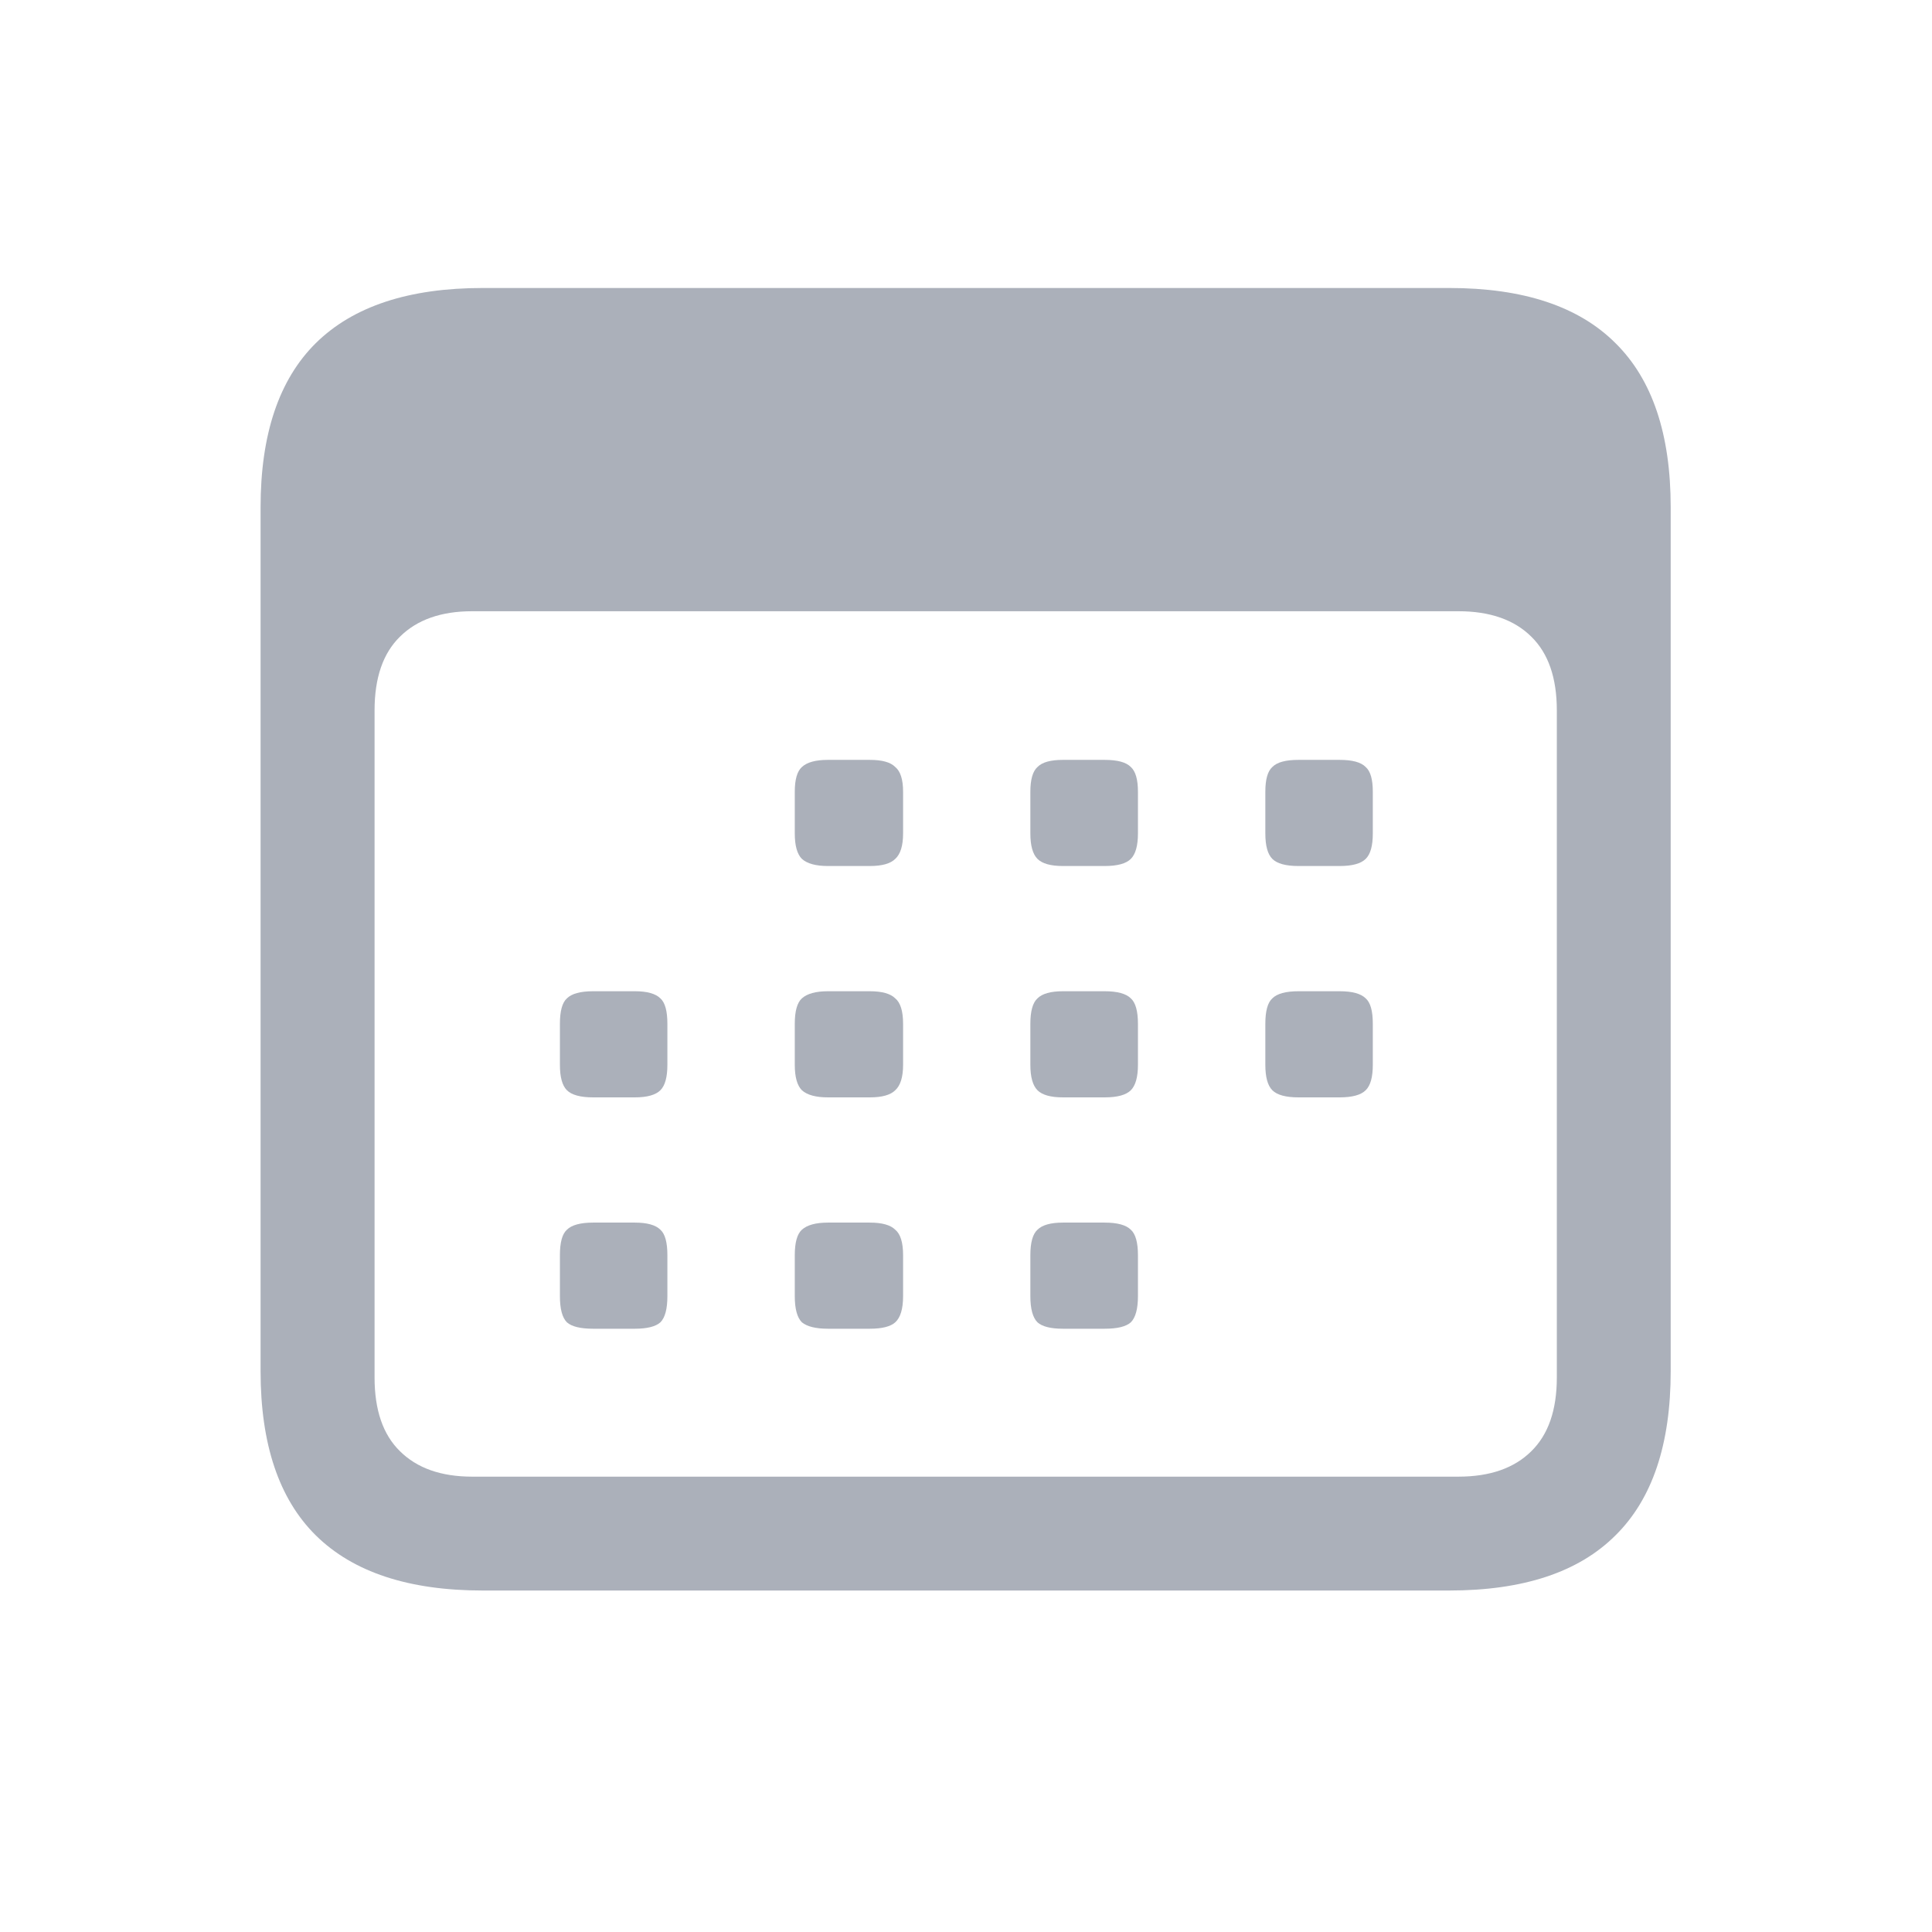
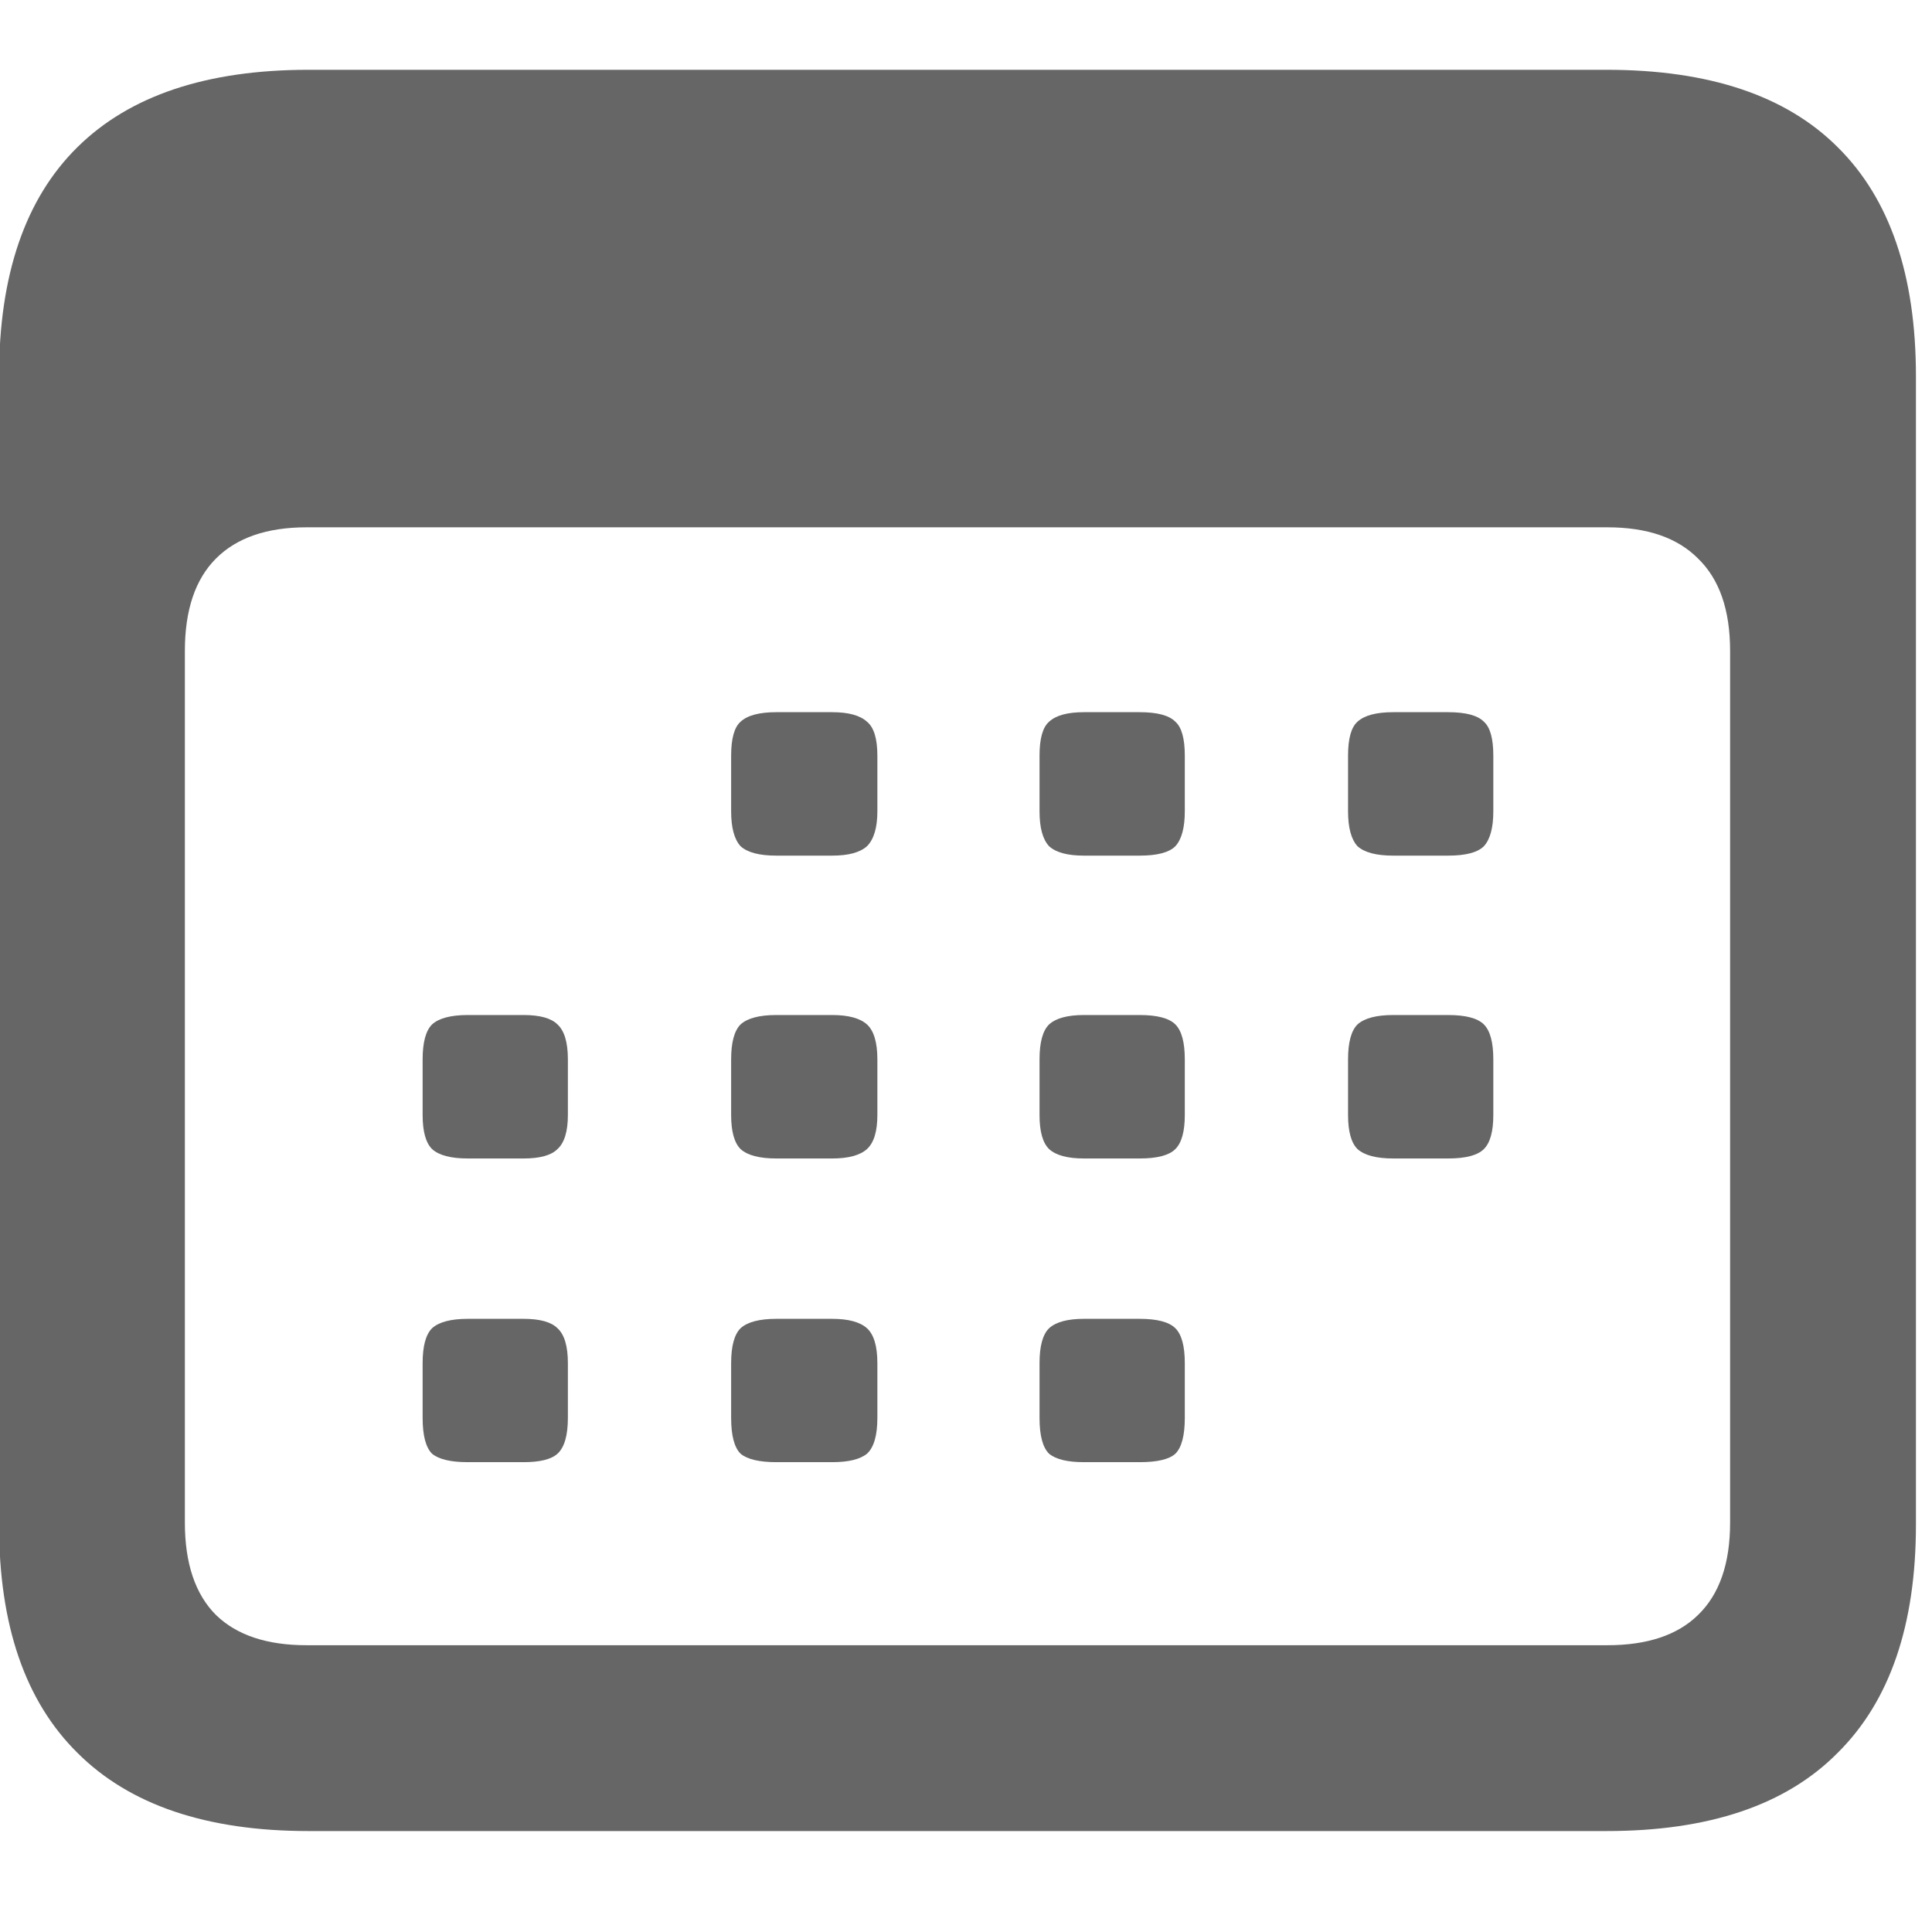
<svg xmlns="http://www.w3.org/2000/svg" width="16" height="16" viewBox="0 0 16 16" fill="none">
-   <path d="M3.998 13.172C3.385 13.172 2.924 13.02 2.615 12.715C2.311 12.414 2.158 11.961 2.158 11.355V4.201C2.158 3.596 2.311 3.143 2.615 2.842C2.924 2.537 3.385 2.385 3.998 2.385H12.002C12.615 2.385 13.074 2.537 13.379 2.842C13.684 3.143 13.836 3.596 13.836 4.201V11.355C13.836 11.961 13.684 12.414 13.379 12.715C13.074 13.02 12.615 13.172 12.002 13.172H3.998ZM3.91 12.229H12.078C12.34 12.229 12.541 12.158 12.682 12.018C12.822 11.881 12.893 11.678 12.893 11.408V5.883C12.893 5.613 12.822 5.41 12.682 5.273C12.541 5.133 12.34 5.062 12.078 5.062H3.91C3.652 5.062 3.453 5.133 3.312 5.273C3.172 5.41 3.102 5.613 3.102 5.883V11.408C3.102 11.678 3.172 11.881 3.312 12.018C3.453 12.158 3.652 12.229 3.91 12.229ZM6.857 7.172C6.756 7.172 6.684 7.152 6.641 7.113C6.602 7.074 6.582 7.004 6.582 6.902V6.557C6.582 6.455 6.602 6.387 6.641 6.352C6.684 6.312 6.756 6.293 6.857 6.293H7.203C7.305 6.293 7.375 6.312 7.414 6.352C7.457 6.387 7.479 6.455 7.479 6.557V6.902C7.479 7.004 7.457 7.074 7.414 7.113C7.375 7.152 7.305 7.172 7.203 7.172H6.857ZM8.803 7.172C8.701 7.172 8.631 7.152 8.592 7.113C8.553 7.074 8.533 7.004 8.533 6.902V6.557C8.533 6.455 8.553 6.387 8.592 6.352C8.631 6.312 8.701 6.293 8.803 6.293H9.148C9.254 6.293 9.326 6.312 9.365 6.352C9.404 6.387 9.424 6.455 9.424 6.557V6.902C9.424 7.004 9.404 7.074 9.365 7.113C9.326 7.152 9.254 7.172 9.148 7.172H8.803ZM10.754 7.172C10.648 7.172 10.576 7.152 10.537 7.113C10.498 7.074 10.479 7.004 10.479 6.902V6.557C10.479 6.455 10.498 6.387 10.537 6.352C10.576 6.312 10.648 6.293 10.754 6.293H11.094C11.199 6.293 11.271 6.312 11.31 6.352C11.35 6.387 11.369 6.455 11.369 6.557V6.902C11.369 7.004 11.35 7.074 11.31 7.113C11.271 7.152 11.199 7.172 11.094 7.172H10.754ZM4.912 9.088C4.807 9.088 4.734 9.068 4.695 9.029C4.656 8.99 4.637 8.92 4.637 8.818V8.479C4.637 8.373 4.656 8.303 4.695 8.268C4.734 8.229 4.807 8.209 4.912 8.209H5.258C5.359 8.209 5.43 8.229 5.469 8.268C5.508 8.303 5.527 8.373 5.527 8.479V8.818C5.527 8.92 5.508 8.99 5.469 9.029C5.43 9.068 5.359 9.088 5.258 9.088H4.912ZM6.857 9.088C6.756 9.088 6.684 9.068 6.641 9.029C6.602 8.99 6.582 8.92 6.582 8.818V8.479C6.582 8.373 6.602 8.303 6.641 8.268C6.684 8.229 6.756 8.209 6.857 8.209H7.203C7.305 8.209 7.375 8.229 7.414 8.268C7.457 8.303 7.479 8.373 7.479 8.479V8.818C7.479 8.92 7.457 8.99 7.414 9.029C7.375 9.068 7.305 9.088 7.203 9.088H6.857ZM8.803 9.088C8.701 9.088 8.631 9.068 8.592 9.029C8.553 8.99 8.533 8.92 8.533 8.818V8.479C8.533 8.373 8.553 8.303 8.592 8.268C8.631 8.229 8.701 8.209 8.803 8.209H9.148C9.254 8.209 9.326 8.229 9.365 8.268C9.404 8.303 9.424 8.373 9.424 8.479V8.818C9.424 8.92 9.404 8.99 9.365 9.029C9.326 9.068 9.254 9.088 9.148 9.088H8.803ZM10.754 9.088C10.648 9.088 10.576 9.068 10.537 9.029C10.498 8.99 10.479 8.92 10.479 8.818V8.479C10.479 8.373 10.498 8.303 10.537 8.268C10.576 8.229 10.648 8.209 10.754 8.209H11.094C11.199 8.209 11.271 8.229 11.31 8.268C11.35 8.303 11.369 8.373 11.369 8.479V8.818C11.369 8.92 11.35 8.99 11.31 9.029C11.271 9.068 11.199 9.088 11.094 9.088H10.754ZM4.912 11.004C4.807 11.004 4.734 10.986 4.695 10.951C4.656 10.912 4.637 10.84 4.637 10.734V10.395C4.637 10.289 4.656 10.219 4.695 10.184C4.734 10.145 4.807 10.125 4.912 10.125H5.258C5.359 10.125 5.43 10.145 5.469 10.184C5.508 10.219 5.527 10.289 5.527 10.395V10.734C5.527 10.84 5.508 10.912 5.469 10.951C5.43 10.986 5.359 11.004 5.258 11.004H4.912ZM6.857 11.004C6.756 11.004 6.684 10.986 6.641 10.951C6.602 10.912 6.582 10.84 6.582 10.734V10.395C6.582 10.289 6.602 10.219 6.641 10.184C6.684 10.145 6.756 10.125 6.857 10.125H7.203C7.305 10.125 7.375 10.145 7.414 10.184C7.457 10.219 7.479 10.289 7.479 10.395V10.734C7.479 10.84 7.457 10.912 7.414 10.951C7.375 10.986 7.305 11.004 7.203 11.004H6.857ZM8.803 11.004C8.701 11.004 8.631 10.986 8.592 10.951C8.553 10.912 8.533 10.84 8.533 10.734V10.395C8.533 10.289 8.553 10.219 8.592 10.184C8.631 10.145 8.701 10.125 8.803 10.125H9.148C9.254 10.125 9.326 10.145 9.365 10.184C9.404 10.219 9.424 10.289 9.424 10.395V10.734C9.424 10.84 9.404 10.912 9.365 10.951C9.326 10.986 9.254 11.004 9.148 11.004H8.803Z" fill="#ABB0BA" />
+   <path d="M2.555 15.164C1.711 15.164 1.073 14.948 0.641 14.516C0.208 14.088 -0.008 13.458 -0.008 12.625V3.117C-0.008 2.279 0.208 1.646 0.641 1.219C1.073 0.792 1.711 0.578 2.555 0.578H13.305C14.154 0.578 14.792 0.792 15.219 1.219C15.651 1.646 15.867 2.279 15.867 3.117V12.625C15.867 13.458 15.651 14.088 15.219 14.516C14.792 14.948 14.154 15.164 13.305 15.164H2.555ZM2.539 13.625H13.312C13.641 13.625 13.891 13.542 14.062 13.375C14.24 13.203 14.328 12.948 14.328 12.609V5.391C14.328 5.052 14.24 4.797 14.062 4.625C13.891 4.453 13.641 4.367 13.312 4.367H2.539C2.211 4.367 1.961 4.453 1.789 4.625C1.617 4.797 1.531 5.052 1.531 5.391V12.609C1.531 12.948 1.617 13.203 1.789 13.375C1.961 13.542 2.211 13.625 2.539 13.625ZM6.43 7.086C6.289 7.086 6.19 7.06 6.133 7.008C6.081 6.951 6.055 6.854 6.055 6.719V6.258C6.055 6.117 6.081 6.023 6.133 5.977C6.19 5.924 6.289 5.898 6.43 5.898H6.891C7.026 5.898 7.122 5.924 7.18 5.977C7.237 6.023 7.266 6.117 7.266 6.258V6.719C7.266 6.854 7.237 6.951 7.18 7.008C7.122 7.06 7.026 7.086 6.891 7.086H6.43ZM8.977 7.086C8.841 7.086 8.745 7.06 8.688 7.008C8.635 6.951 8.609 6.854 8.609 6.719V6.258C8.609 6.117 8.635 6.023 8.688 5.977C8.745 5.924 8.841 5.898 8.977 5.898H9.438C9.583 5.898 9.682 5.924 9.734 5.977C9.786 6.023 9.812 6.117 9.812 6.258V6.719C9.812 6.854 9.786 6.951 9.734 7.008C9.682 7.06 9.583 7.086 9.438 7.086H8.977ZM11.539 7.086C11.398 7.086 11.3 7.06 11.242 7.008C11.19 6.951 11.164 6.854 11.164 6.719V6.258C11.164 6.117 11.19 6.023 11.242 5.977C11.3 5.924 11.398 5.898 11.539 5.898H11.992C12.138 5.898 12.237 5.924 12.289 5.977C12.341 6.023 12.367 6.117 12.367 6.258V6.719C12.367 6.854 12.341 6.951 12.289 7.008C12.237 7.06 12.138 7.086 11.992 7.086H11.539ZM3.875 9.594C3.734 9.594 3.635 9.568 3.578 9.516C3.526 9.464 3.5 9.37 3.5 9.234V8.773C3.5 8.633 3.526 8.536 3.578 8.484C3.635 8.432 3.734 8.406 3.875 8.406H4.336C4.471 8.406 4.565 8.432 4.617 8.484C4.674 8.536 4.703 8.633 4.703 8.773V9.234C4.703 9.37 4.674 9.464 4.617 9.516C4.565 9.568 4.471 9.594 4.336 9.594H3.875ZM6.43 9.594C6.289 9.594 6.19 9.568 6.133 9.516C6.081 9.464 6.055 9.37 6.055 9.234V8.773C6.055 8.633 6.081 8.536 6.133 8.484C6.19 8.432 6.289 8.406 6.43 8.406H6.891C7.026 8.406 7.122 8.432 7.18 8.484C7.237 8.536 7.266 8.633 7.266 8.773V9.234C7.266 9.37 7.237 9.464 7.18 9.516C7.122 9.568 7.026 9.594 6.891 9.594H6.43ZM8.977 9.594C8.841 9.594 8.745 9.568 8.688 9.516C8.635 9.464 8.609 9.37 8.609 9.234V8.773C8.609 8.633 8.635 8.536 8.688 8.484C8.745 8.432 8.841 8.406 8.977 8.406H9.438C9.583 8.406 9.682 8.432 9.734 8.484C9.786 8.536 9.812 8.633 9.812 8.773V9.234C9.812 9.37 9.786 9.464 9.734 9.516C9.682 9.568 9.583 9.594 9.438 9.594H8.977ZM11.539 9.594C11.398 9.594 11.3 9.568 11.242 9.516C11.19 9.464 11.164 9.37 11.164 9.234V8.773C11.164 8.633 11.19 8.536 11.242 8.484C11.3 8.432 11.398 8.406 11.539 8.406H11.992C12.138 8.406 12.237 8.432 12.289 8.484C12.341 8.536 12.367 8.633 12.367 8.773V9.234C12.367 9.37 12.341 9.464 12.289 9.516C12.237 9.568 12.138 9.594 11.992 9.594H11.539ZM3.875 12.109C3.734 12.109 3.635 12.086 3.578 12.039C3.526 11.987 3.5 11.888 3.5 11.742V11.289C3.5 11.148 3.526 11.052 3.578 11C3.635 10.948 3.734 10.922 3.875 10.922H4.336C4.471 10.922 4.565 10.948 4.617 11C4.674 11.052 4.703 11.148 4.703 11.289V11.742C4.703 11.888 4.674 11.987 4.617 12.039C4.565 12.086 4.471 12.109 4.336 12.109H3.875ZM6.43 12.109C6.289 12.109 6.19 12.086 6.133 12.039C6.081 11.987 6.055 11.888 6.055 11.742V11.289C6.055 11.148 6.081 11.052 6.133 11C6.19 10.948 6.289 10.922 6.43 10.922H6.891C7.026 10.922 7.122 10.948 7.18 11C7.237 11.052 7.266 11.148 7.266 11.289V11.742C7.266 11.888 7.237 11.987 7.18 12.039C7.122 12.086 7.026 12.109 6.891 12.109H6.43ZM8.977 12.109C8.841 12.109 8.745 12.086 8.688 12.039C8.635 11.987 8.609 11.888 8.609 11.742V11.289C8.609 11.148 8.635 11.052 8.688 11C8.745 10.948 8.841 10.922 8.977 10.922H9.438C9.583 10.922 9.682 10.948 9.734 11C9.786 11.052 9.812 11.148 9.812 11.289V11.742C9.812 11.888 9.786 11.987 9.734 12.039C9.682 12.086 9.583 12.109 9.438 12.109H8.977Z" fill="#666666" />
</svg>
